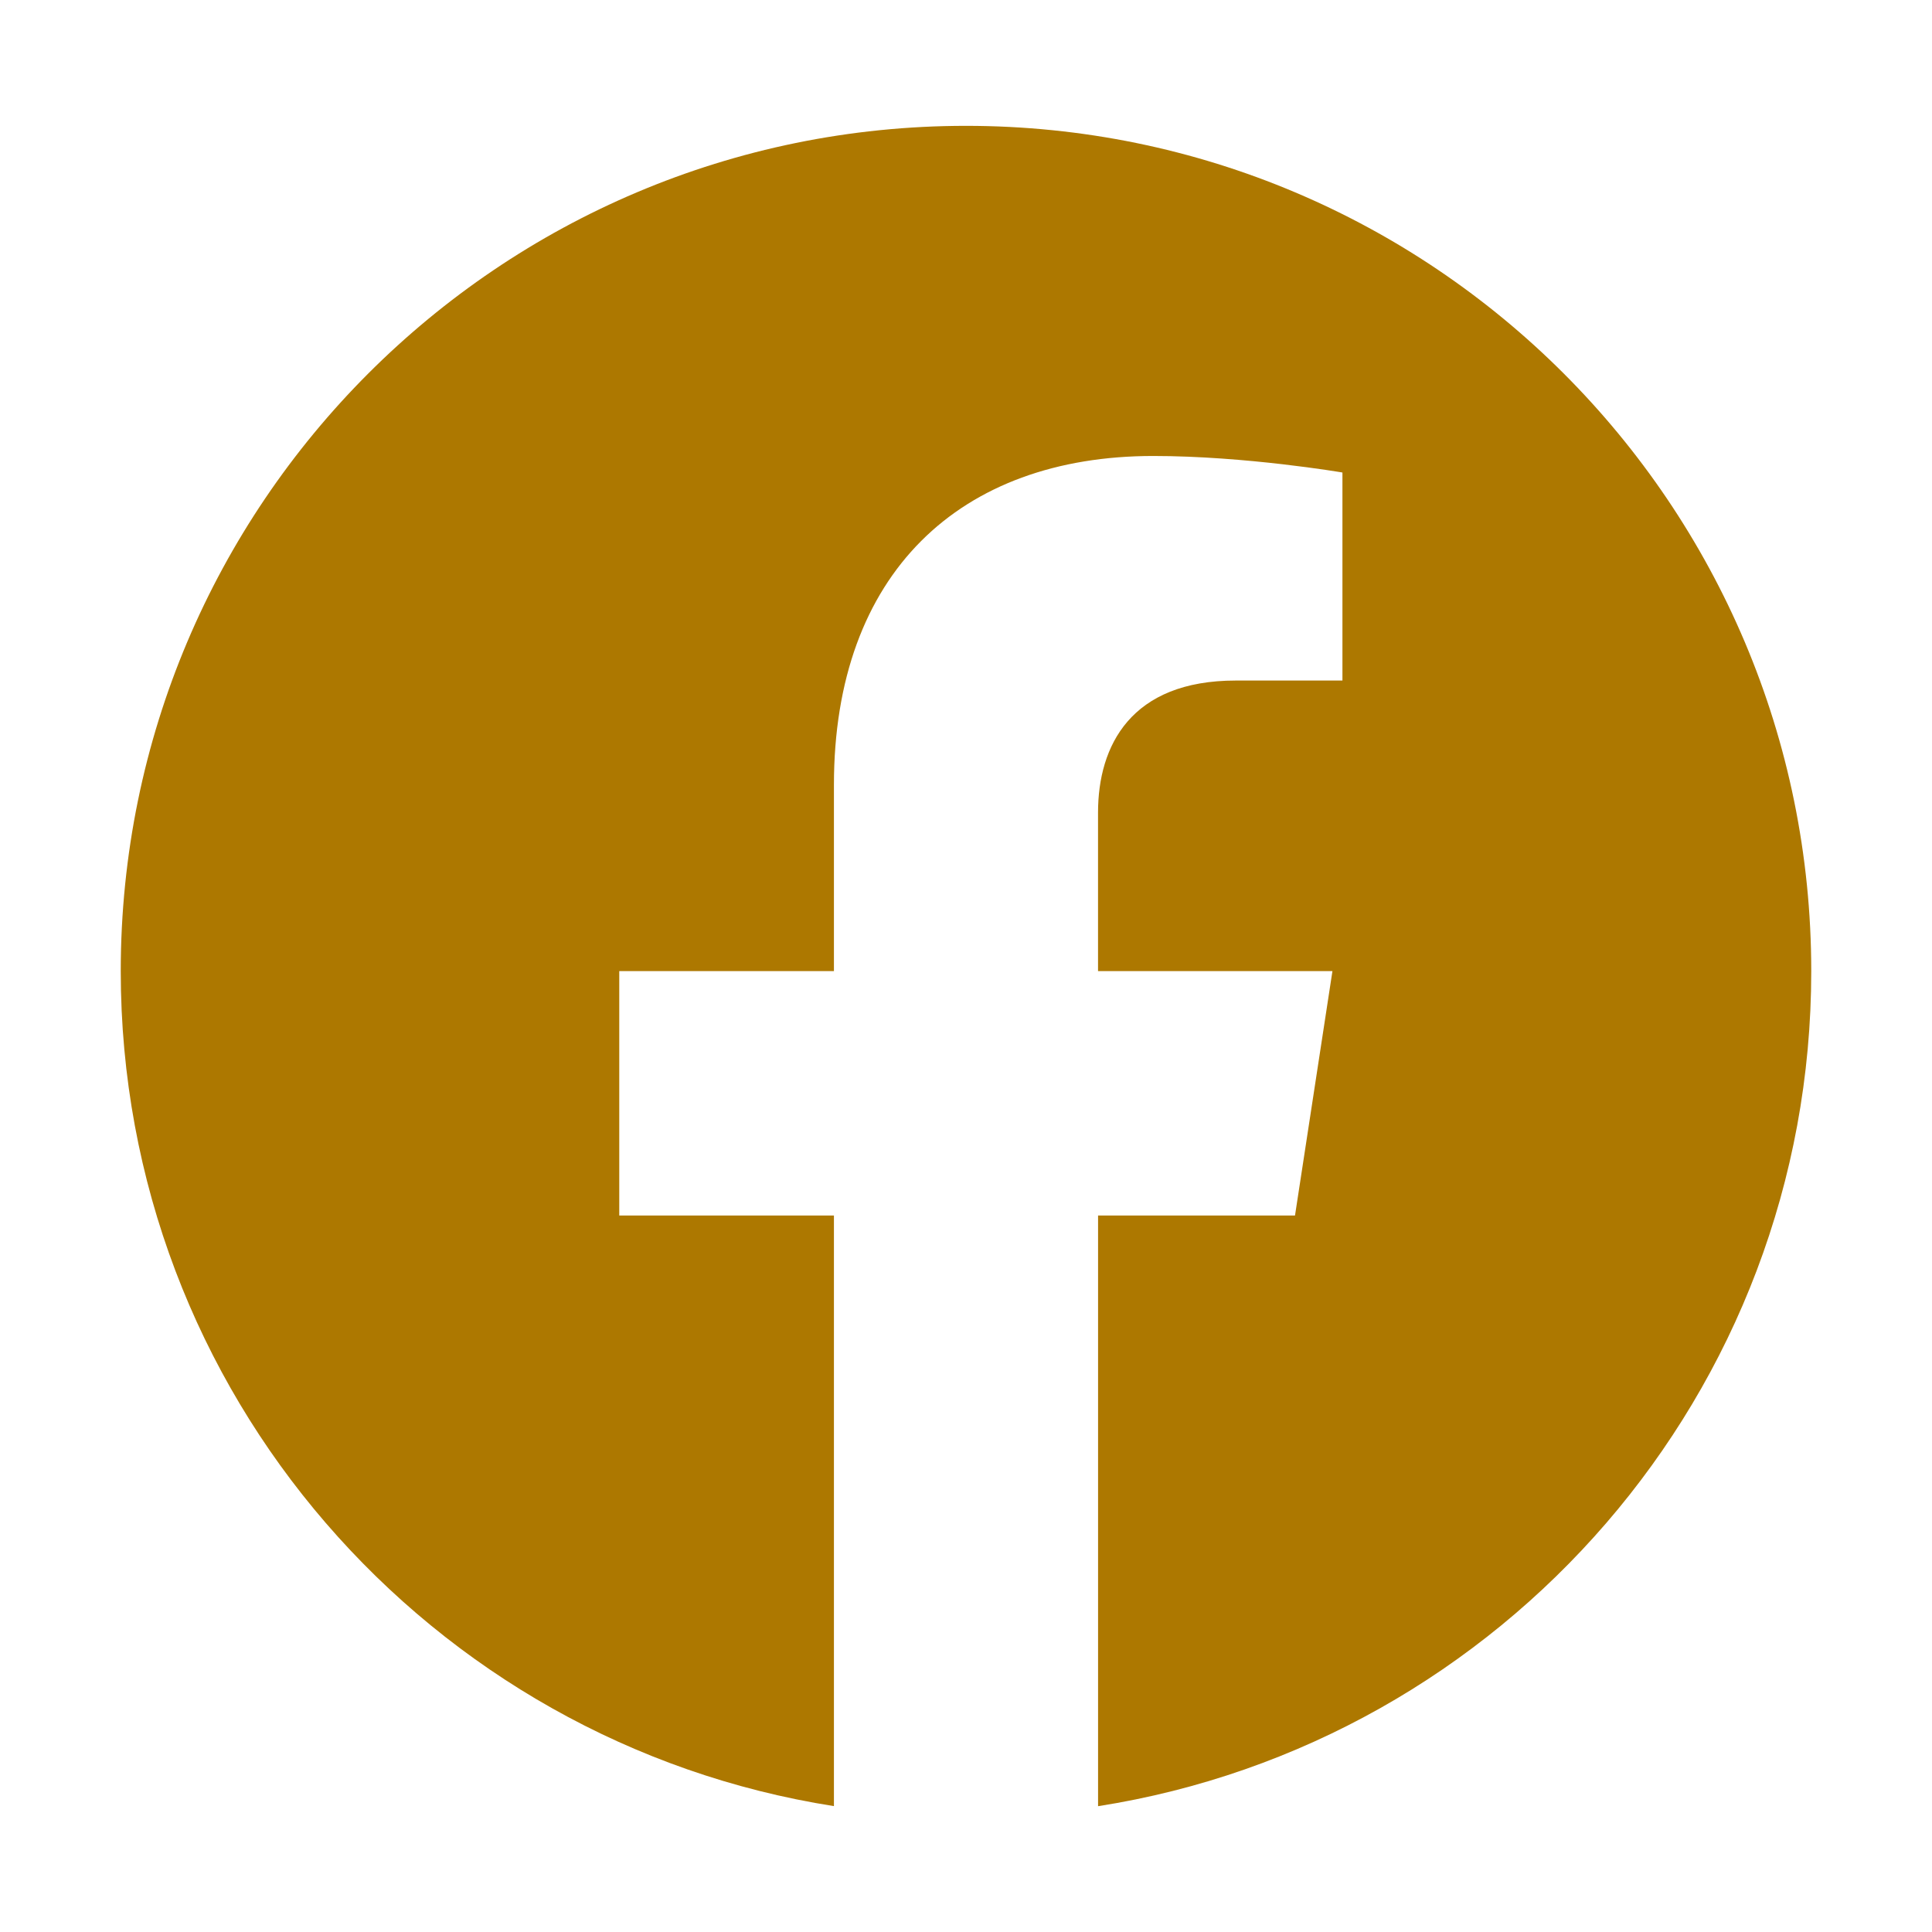
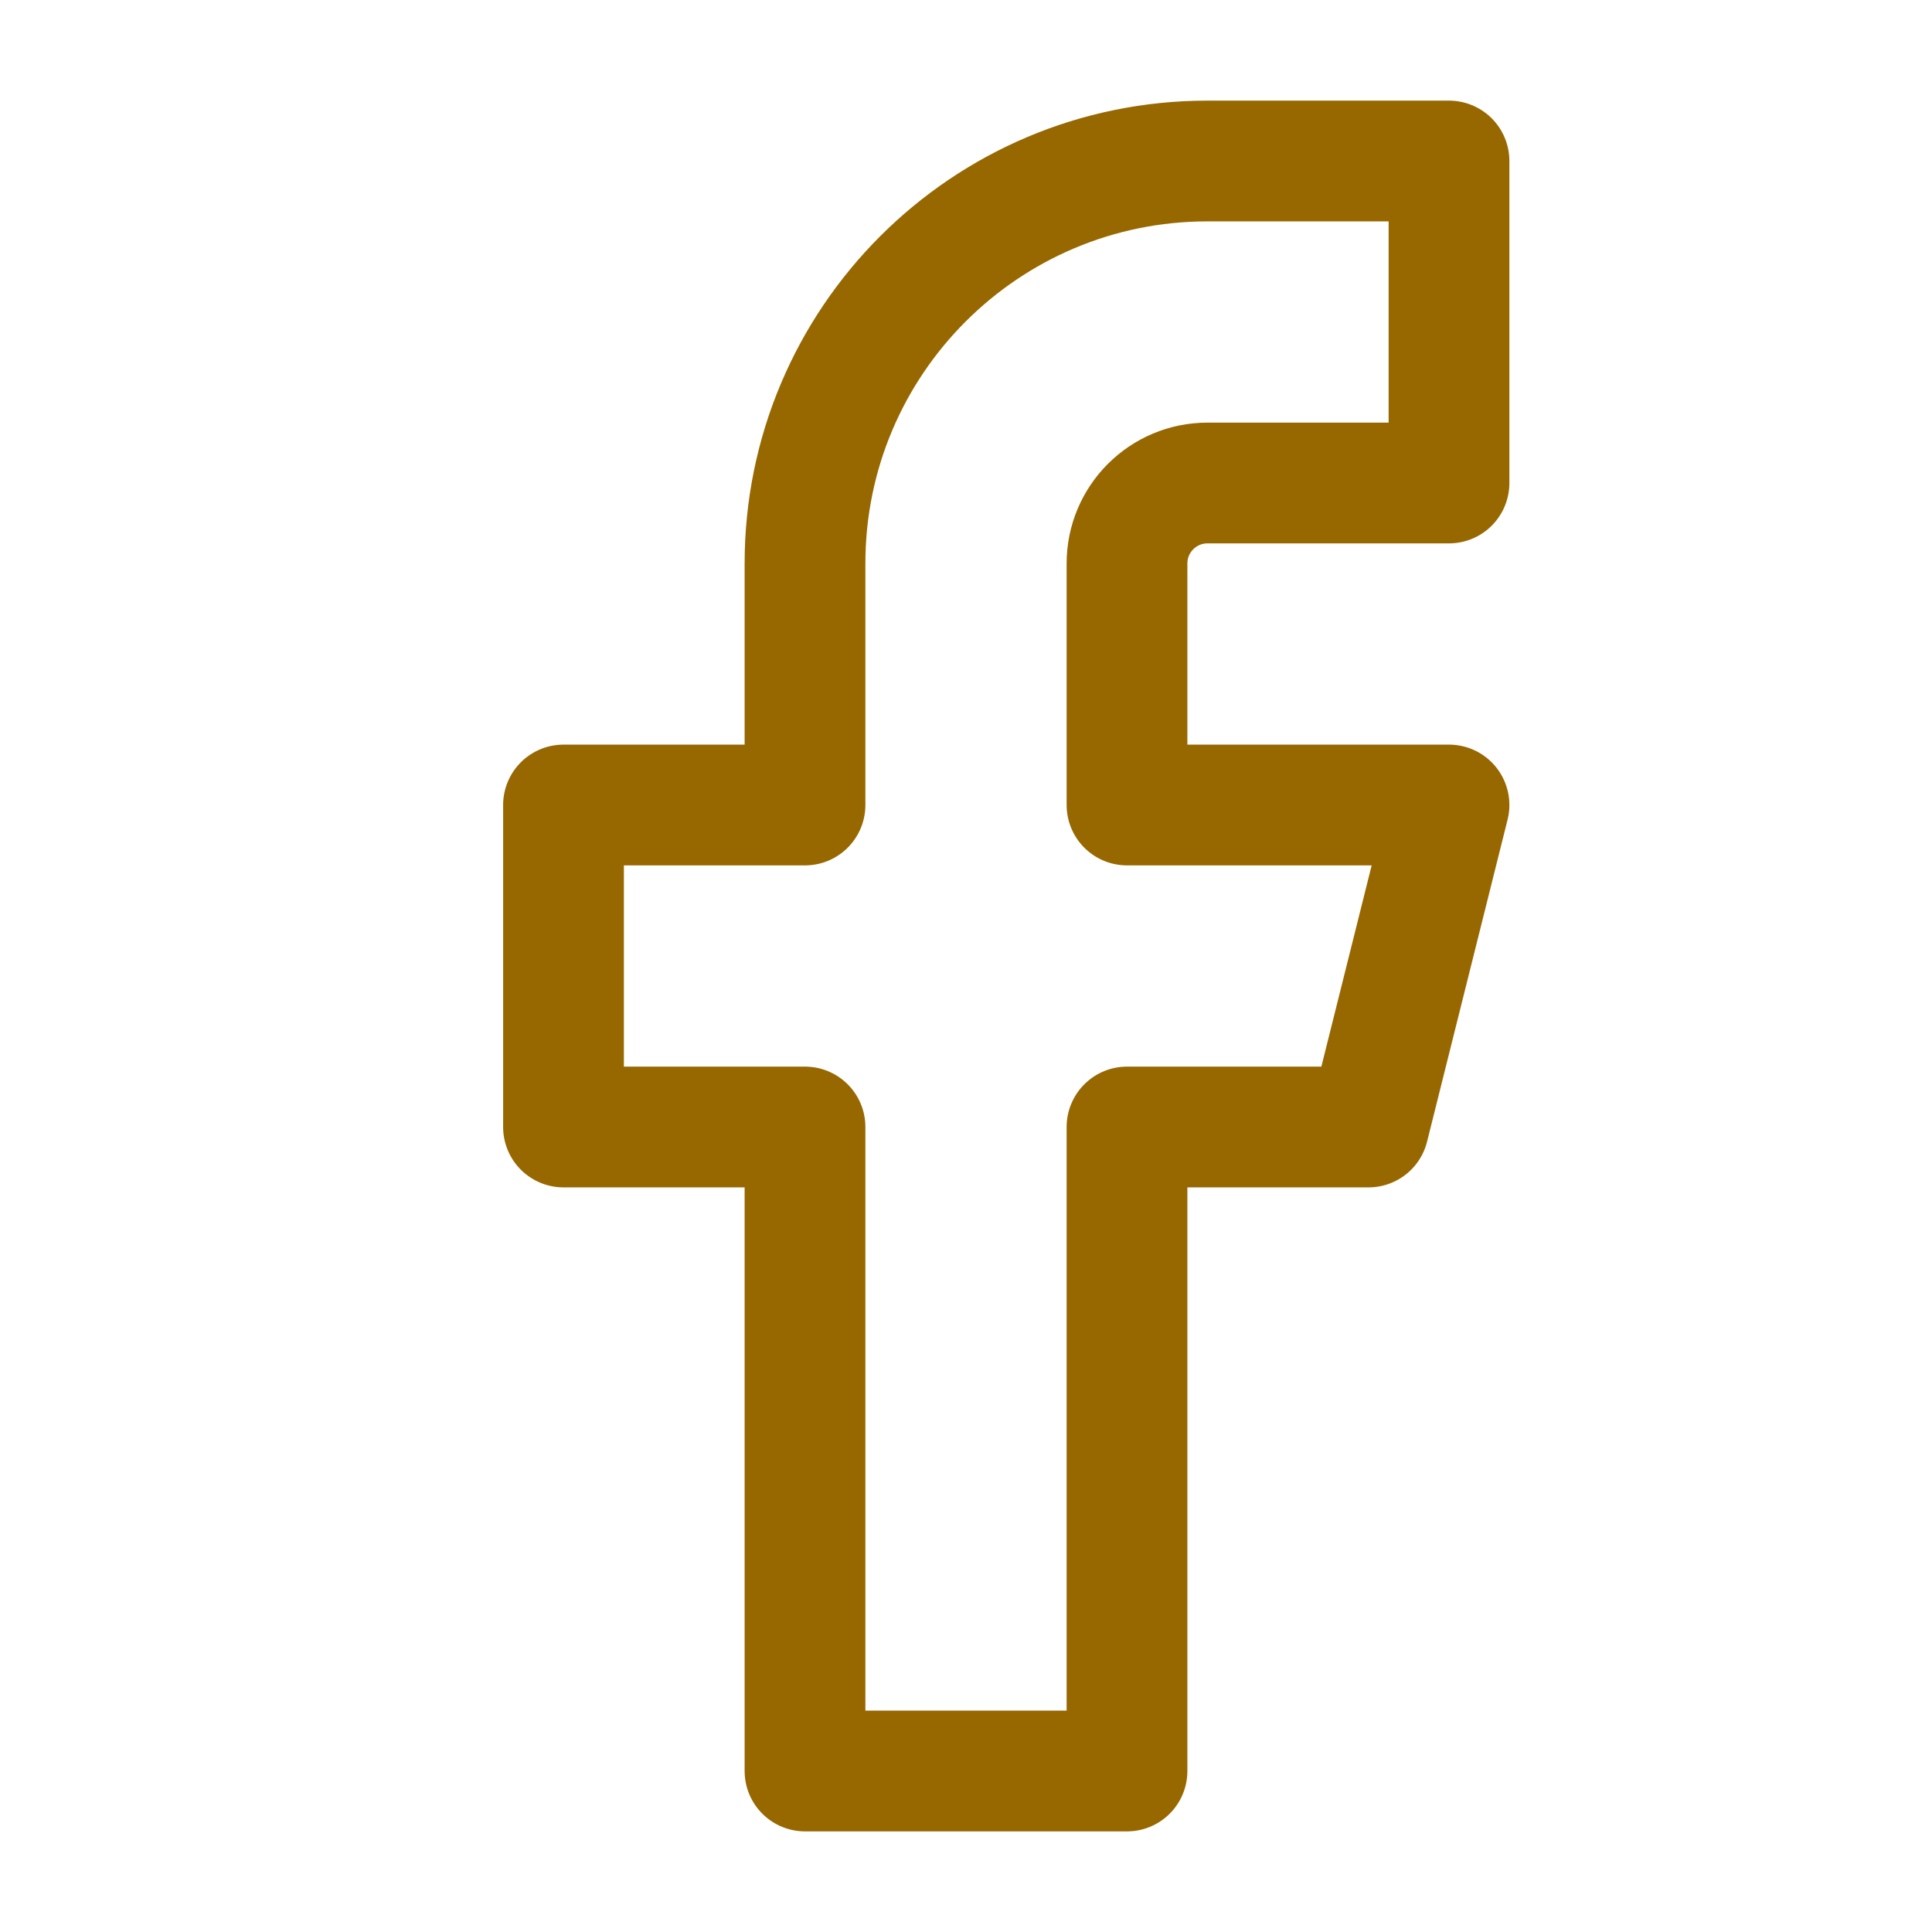
- <svg xmlns="http://www.w3.org/2000/svg" fill="#AD7800" width="800px" height="800px" viewBox="0 0 512 512" id="Layer_1" data-name="Layer 1">
-   <g id="SVGRepo_bgCarrier" stroke-width="0" />
-   <g id="SVGRepo_tracerCarrier" stroke-linecap="round" stroke-linejoin="round" />
-   <g id="SVGRepo_iconCarrier">
-     <path d="M480,257.35c0-123.7-100.3-224-224-224s-224,100.3-224,224c0,111.8,81.9,204.47,189,221.29V322.12H164.11V257.35H221V208c0-56.13,33.45-87.16,84.61-87.16,24.51,0,50.15,4.38,50.15,4.38v55.13H327.5c-27.81,0-36.51,17.26-36.51,35v42h62.12l-9.92,64.77H291V478.66C398.1,461.85,480,369.18,480,257.35Z" fill-rule="evenodd" />
-   </g>
+ <svg xmlns="http://www.w3.org/2000/svg" width="24" height="24" viewBox="0 0 24 24" fill="none" stroke="#976700" stroke-width="1.5" stroke-linecap="round" stroke-linejoin="round">
+   <path d="M18 2h-3a5 5 0 0 0-5 5v3H7v4h3v8h4v-8h3l1-4h-4V7a1 1 0 0 1 1-1h3z" />
</svg>
